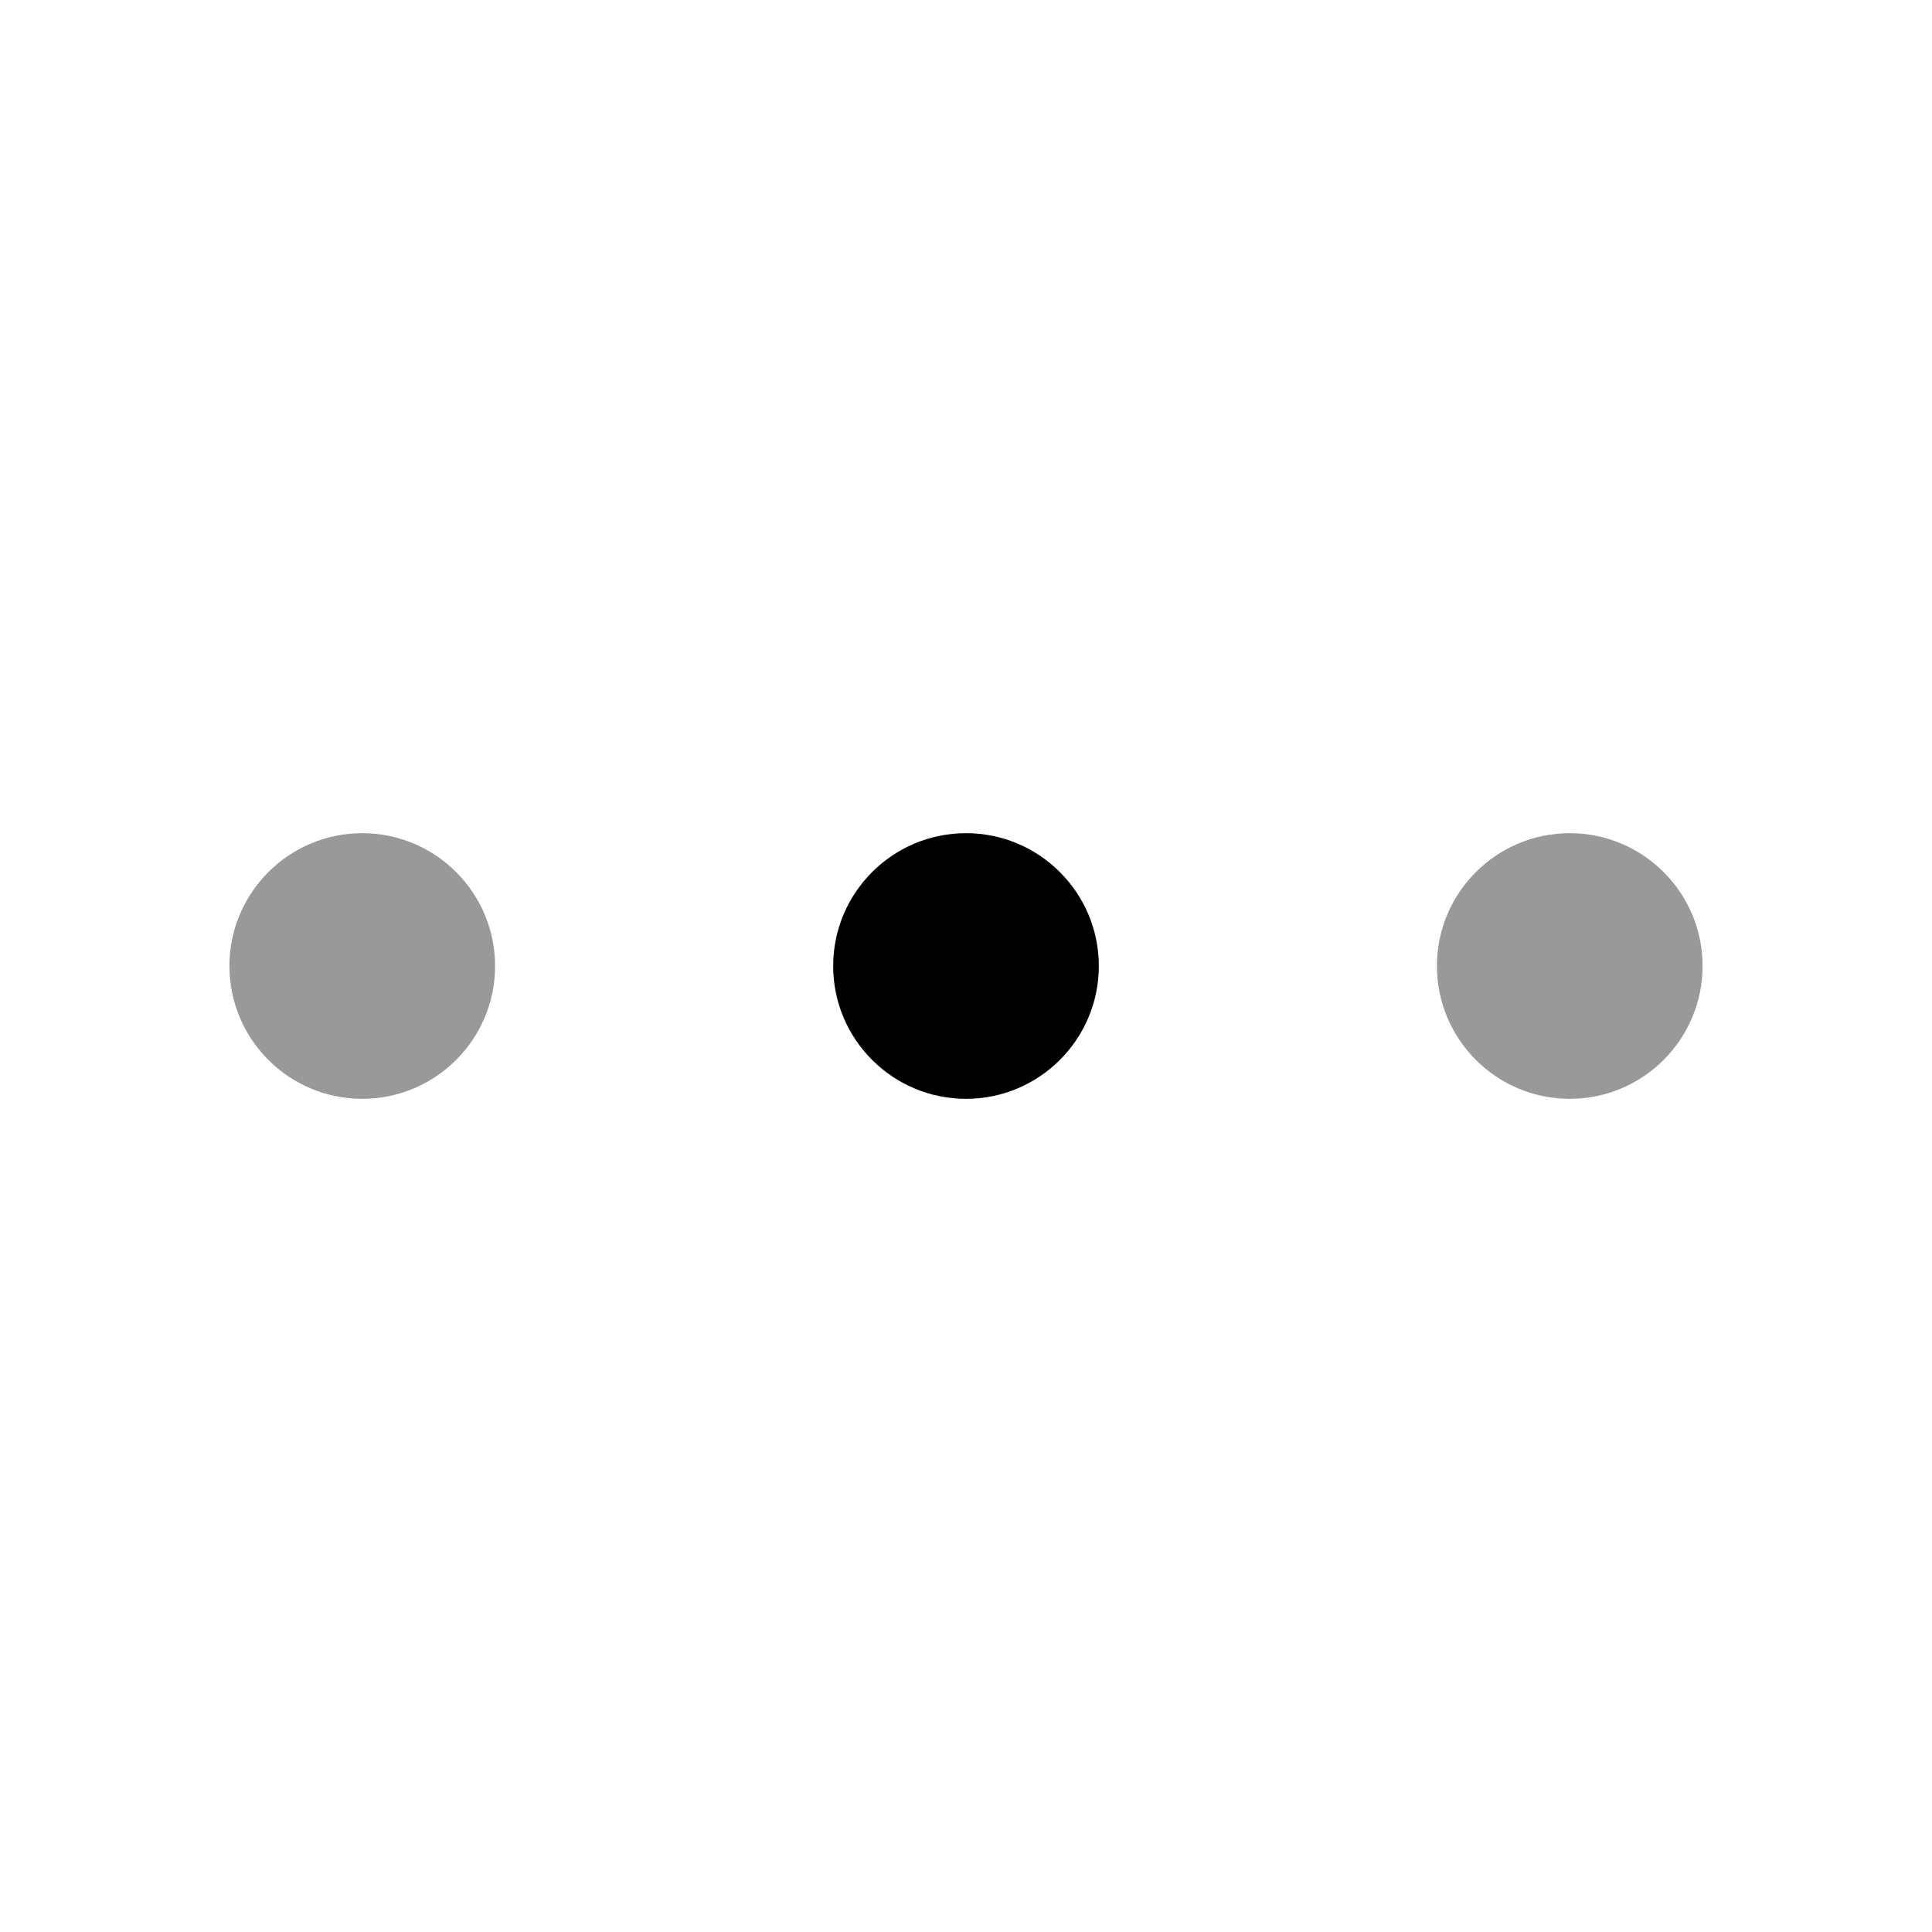
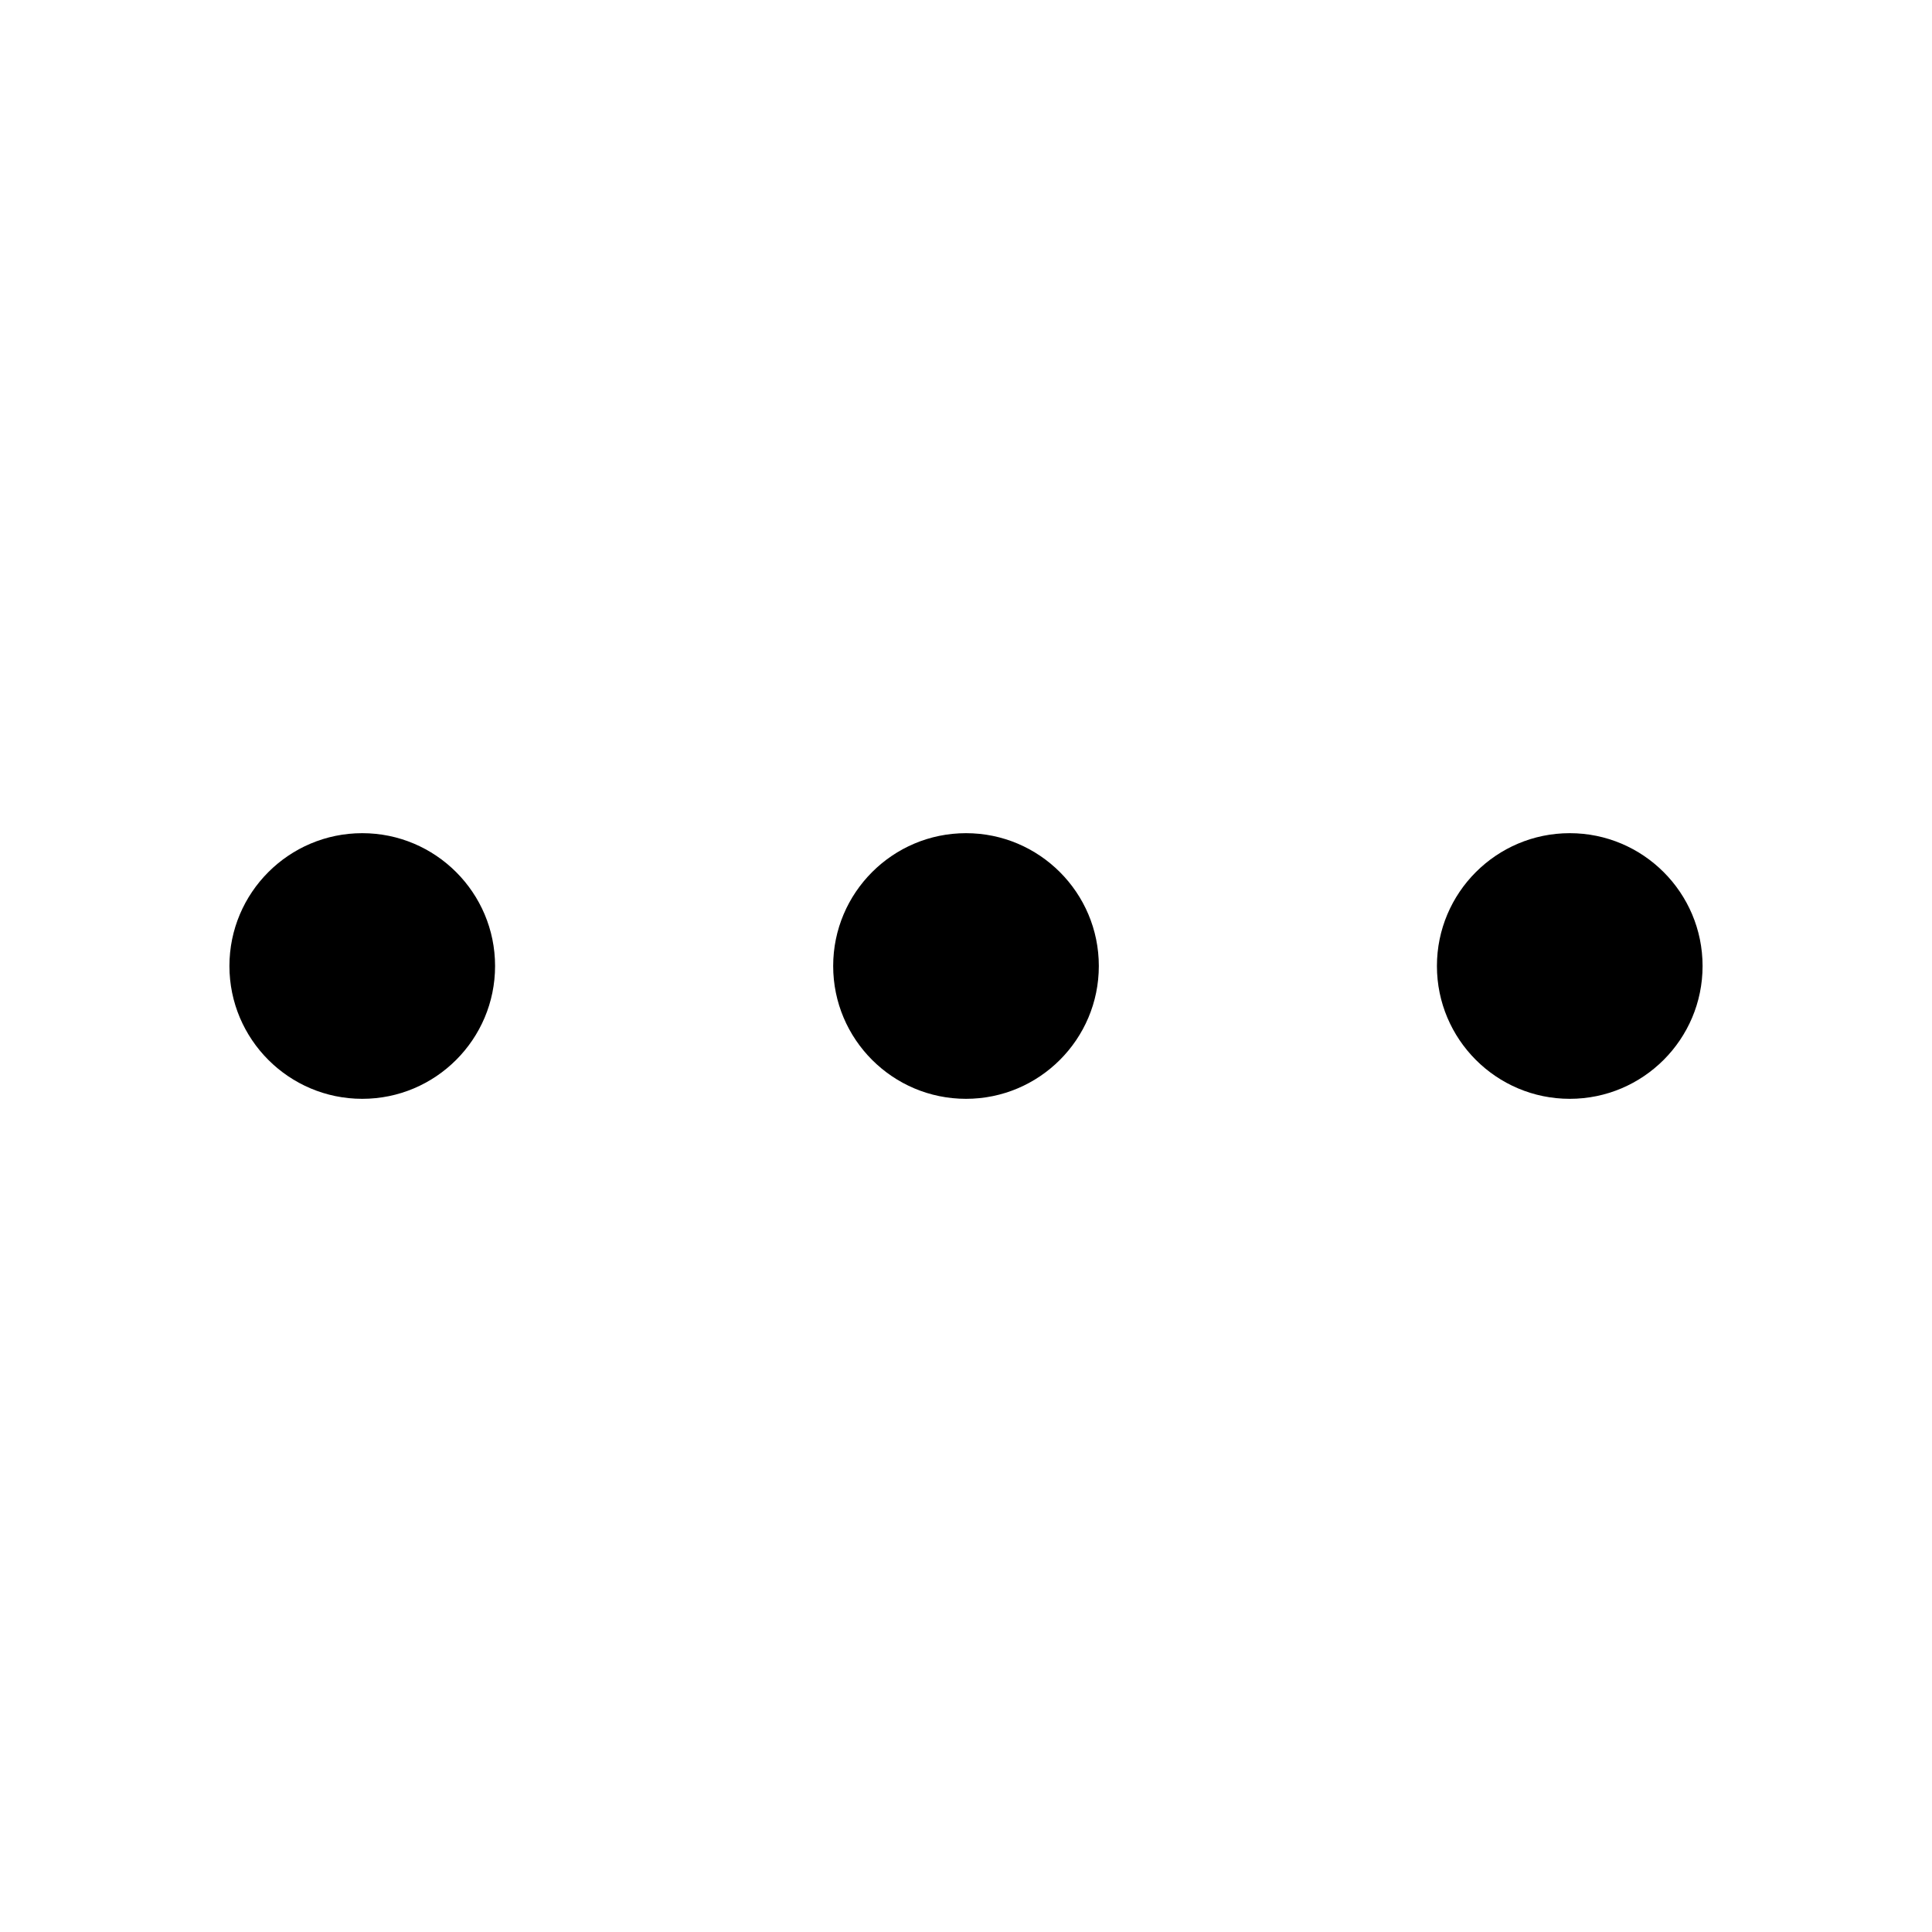
<svg xmlns="http://www.w3.org/2000/svg" fill="none" viewBox="0 0 16 16">
-   <path d="M11.9 8C11.9 7.393 12.393 6.9 13 6.9C13.607 6.9 14.1 7.393 14.1 8C14.1 8.607 13.607 9.1 13 9.1C12.393 9.1 11.9 8.607 11.9 8ZM1.9 8C1.9 7.393 2.393 6.9 3 6.9C3.607 6.9 4.1 7.393 4.1 8C4.1 8.607 3.607 9.1 3 9.1C2.393 9.1 1.9 8.607 1.9 8Z" fill="currentColor" opacity="0.4" />
-   <path d="M6.9 8C6.9 8.607 7.393 9.1 8 9.1C8.607 9.1 9.1 8.607 9.1 8C9.1 7.393 8.607 6.9 8 6.9C7.393 6.9 6.9 7.393 6.9 8Z" fill="currentColor" />
+   <path d="M11.9 8C11.9 7.393 12.393 6.9 13 6.9C13.607 6.9 14.1 7.393 14.1 8C14.1 8.607 13.607 9.1 13 9.1C12.393 9.1 11.9 8.607 11.9 8ZM6.9 8C6.9 7.393 7.393 6.9 8 6.9C8.607 6.9 9.1 7.393 9.1 8C9.1 8.607 8.607 9.1 8 9.1C7.393 9.1 6.9 8.607 6.9 8ZM1.9 8C1.9 7.393 2.393 6.9 3 6.9C3.607 6.9 4.1 7.393 4.1 8C4.1 8.607 3.607 9.1 3 9.1C2.393 9.1 1.9 8.607 1.9 8Z" fill="currentColor" />
</svg>
